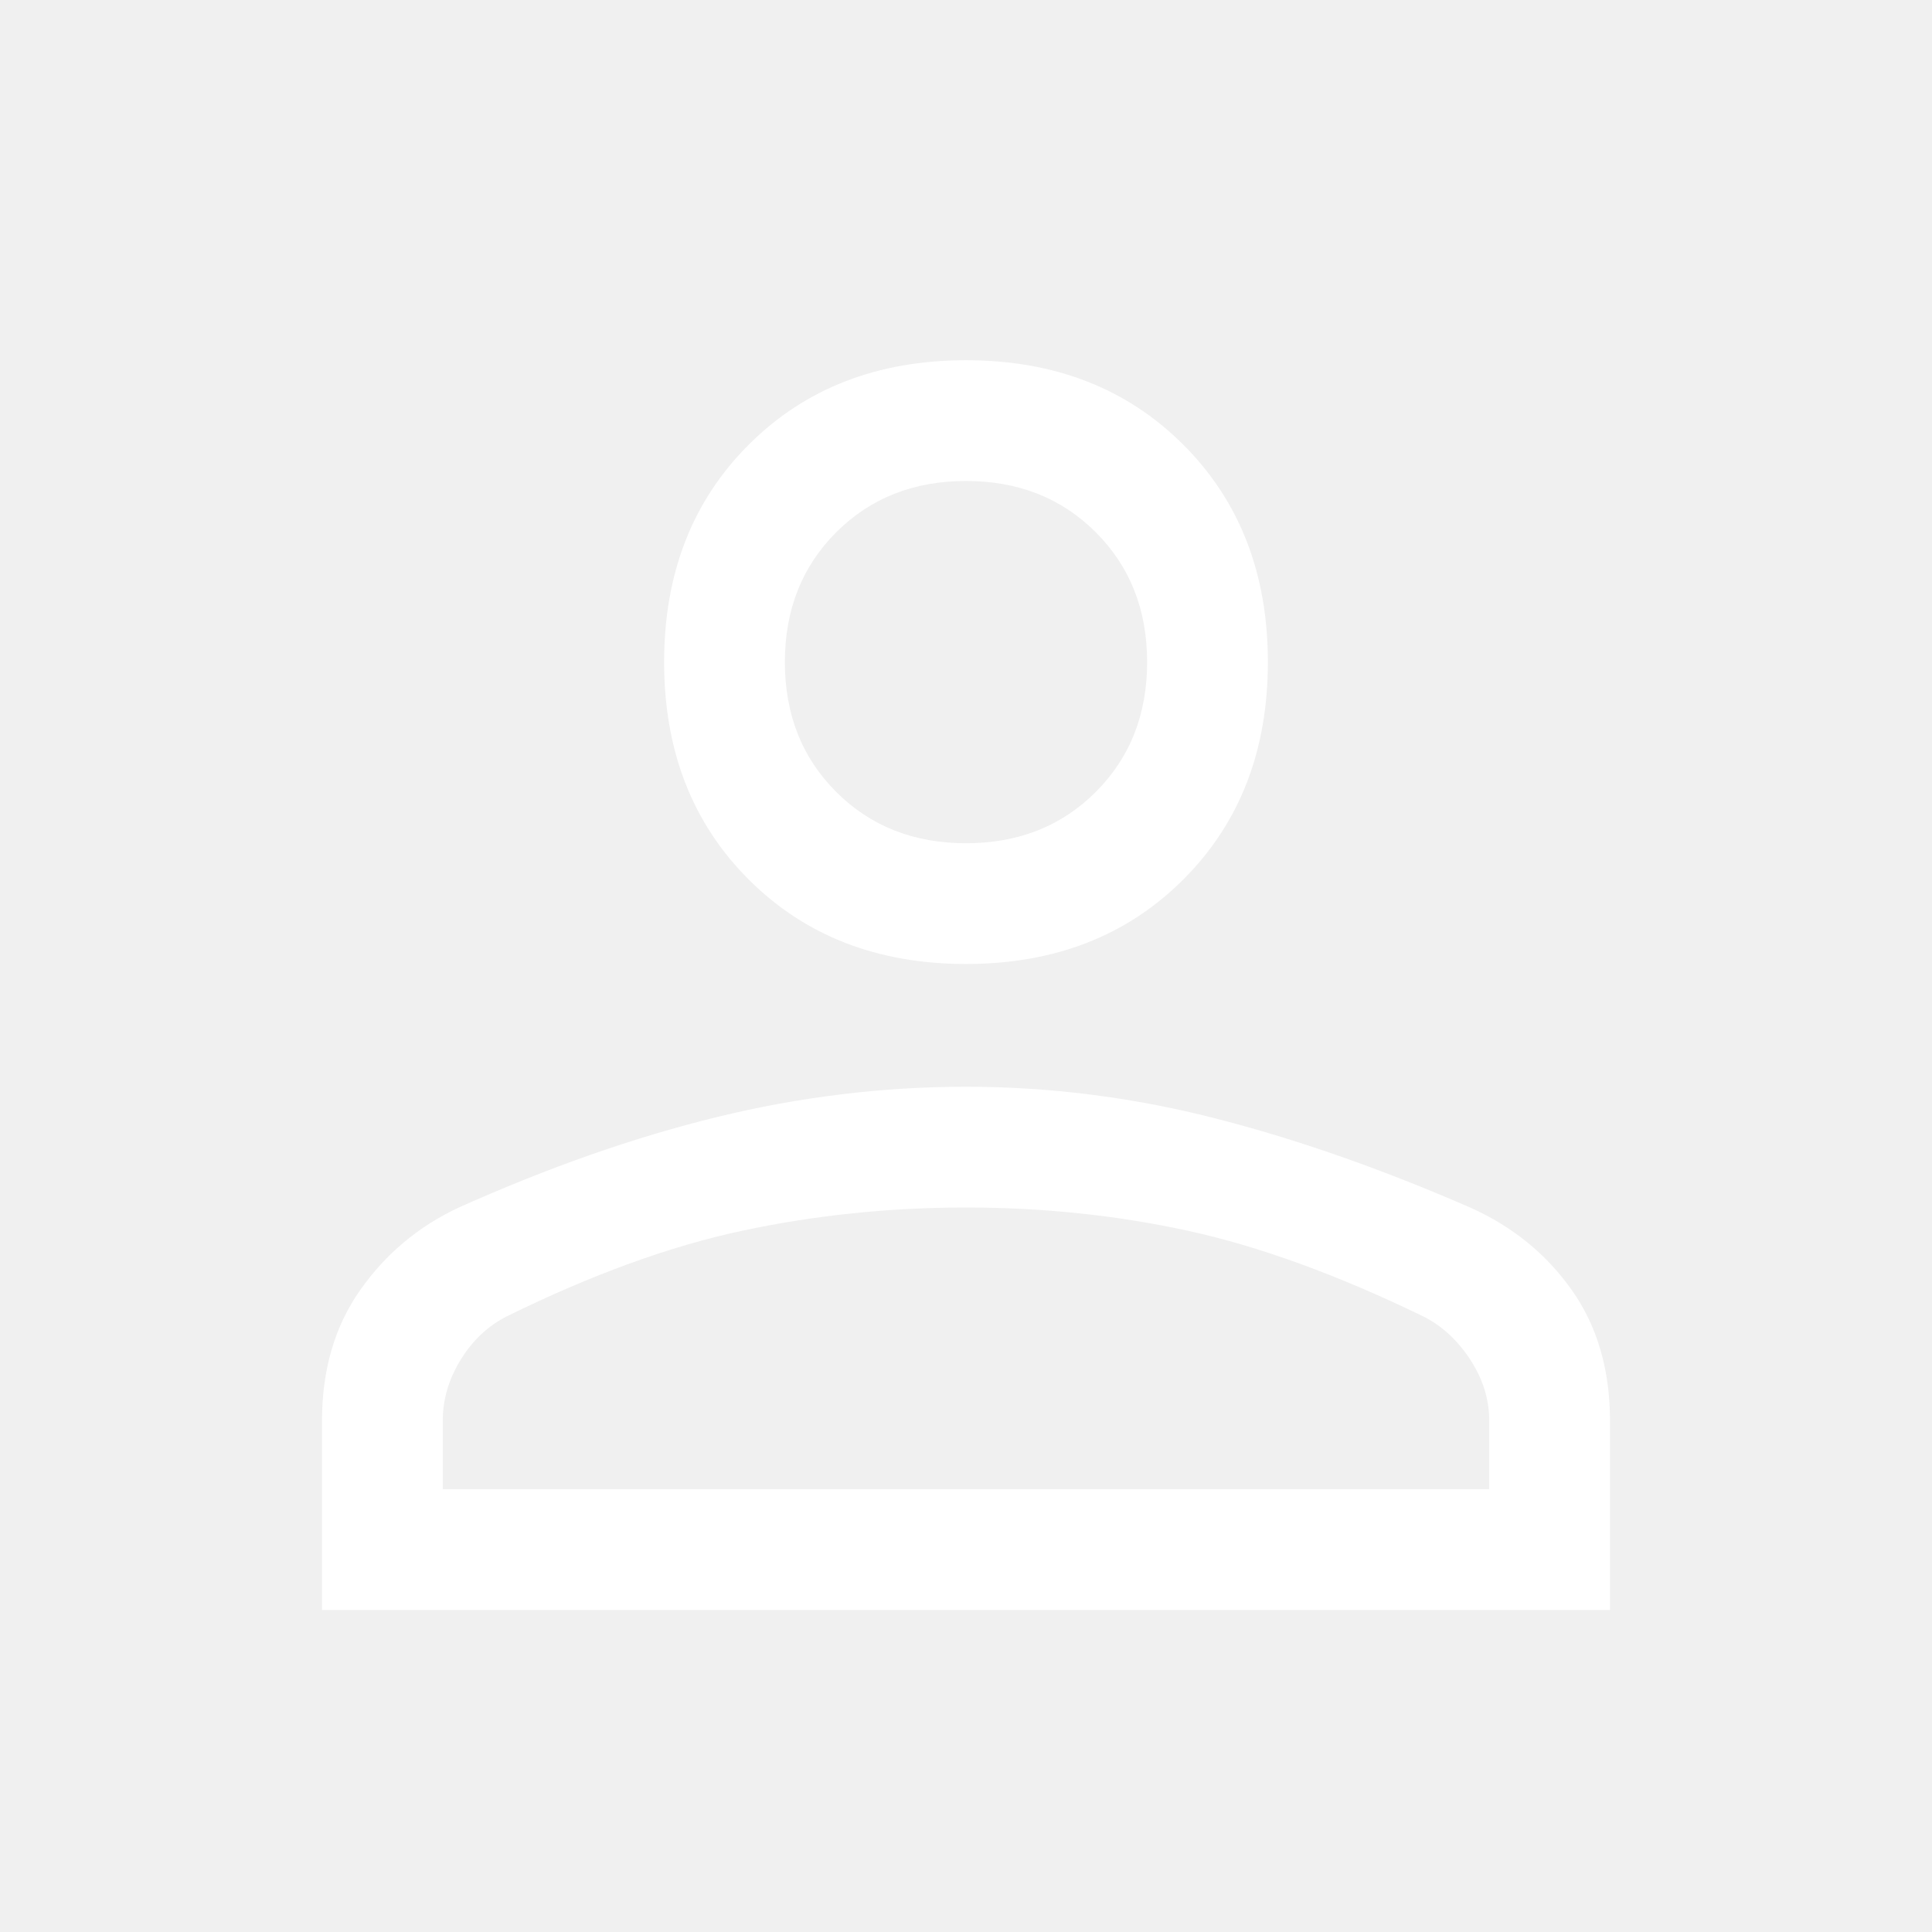
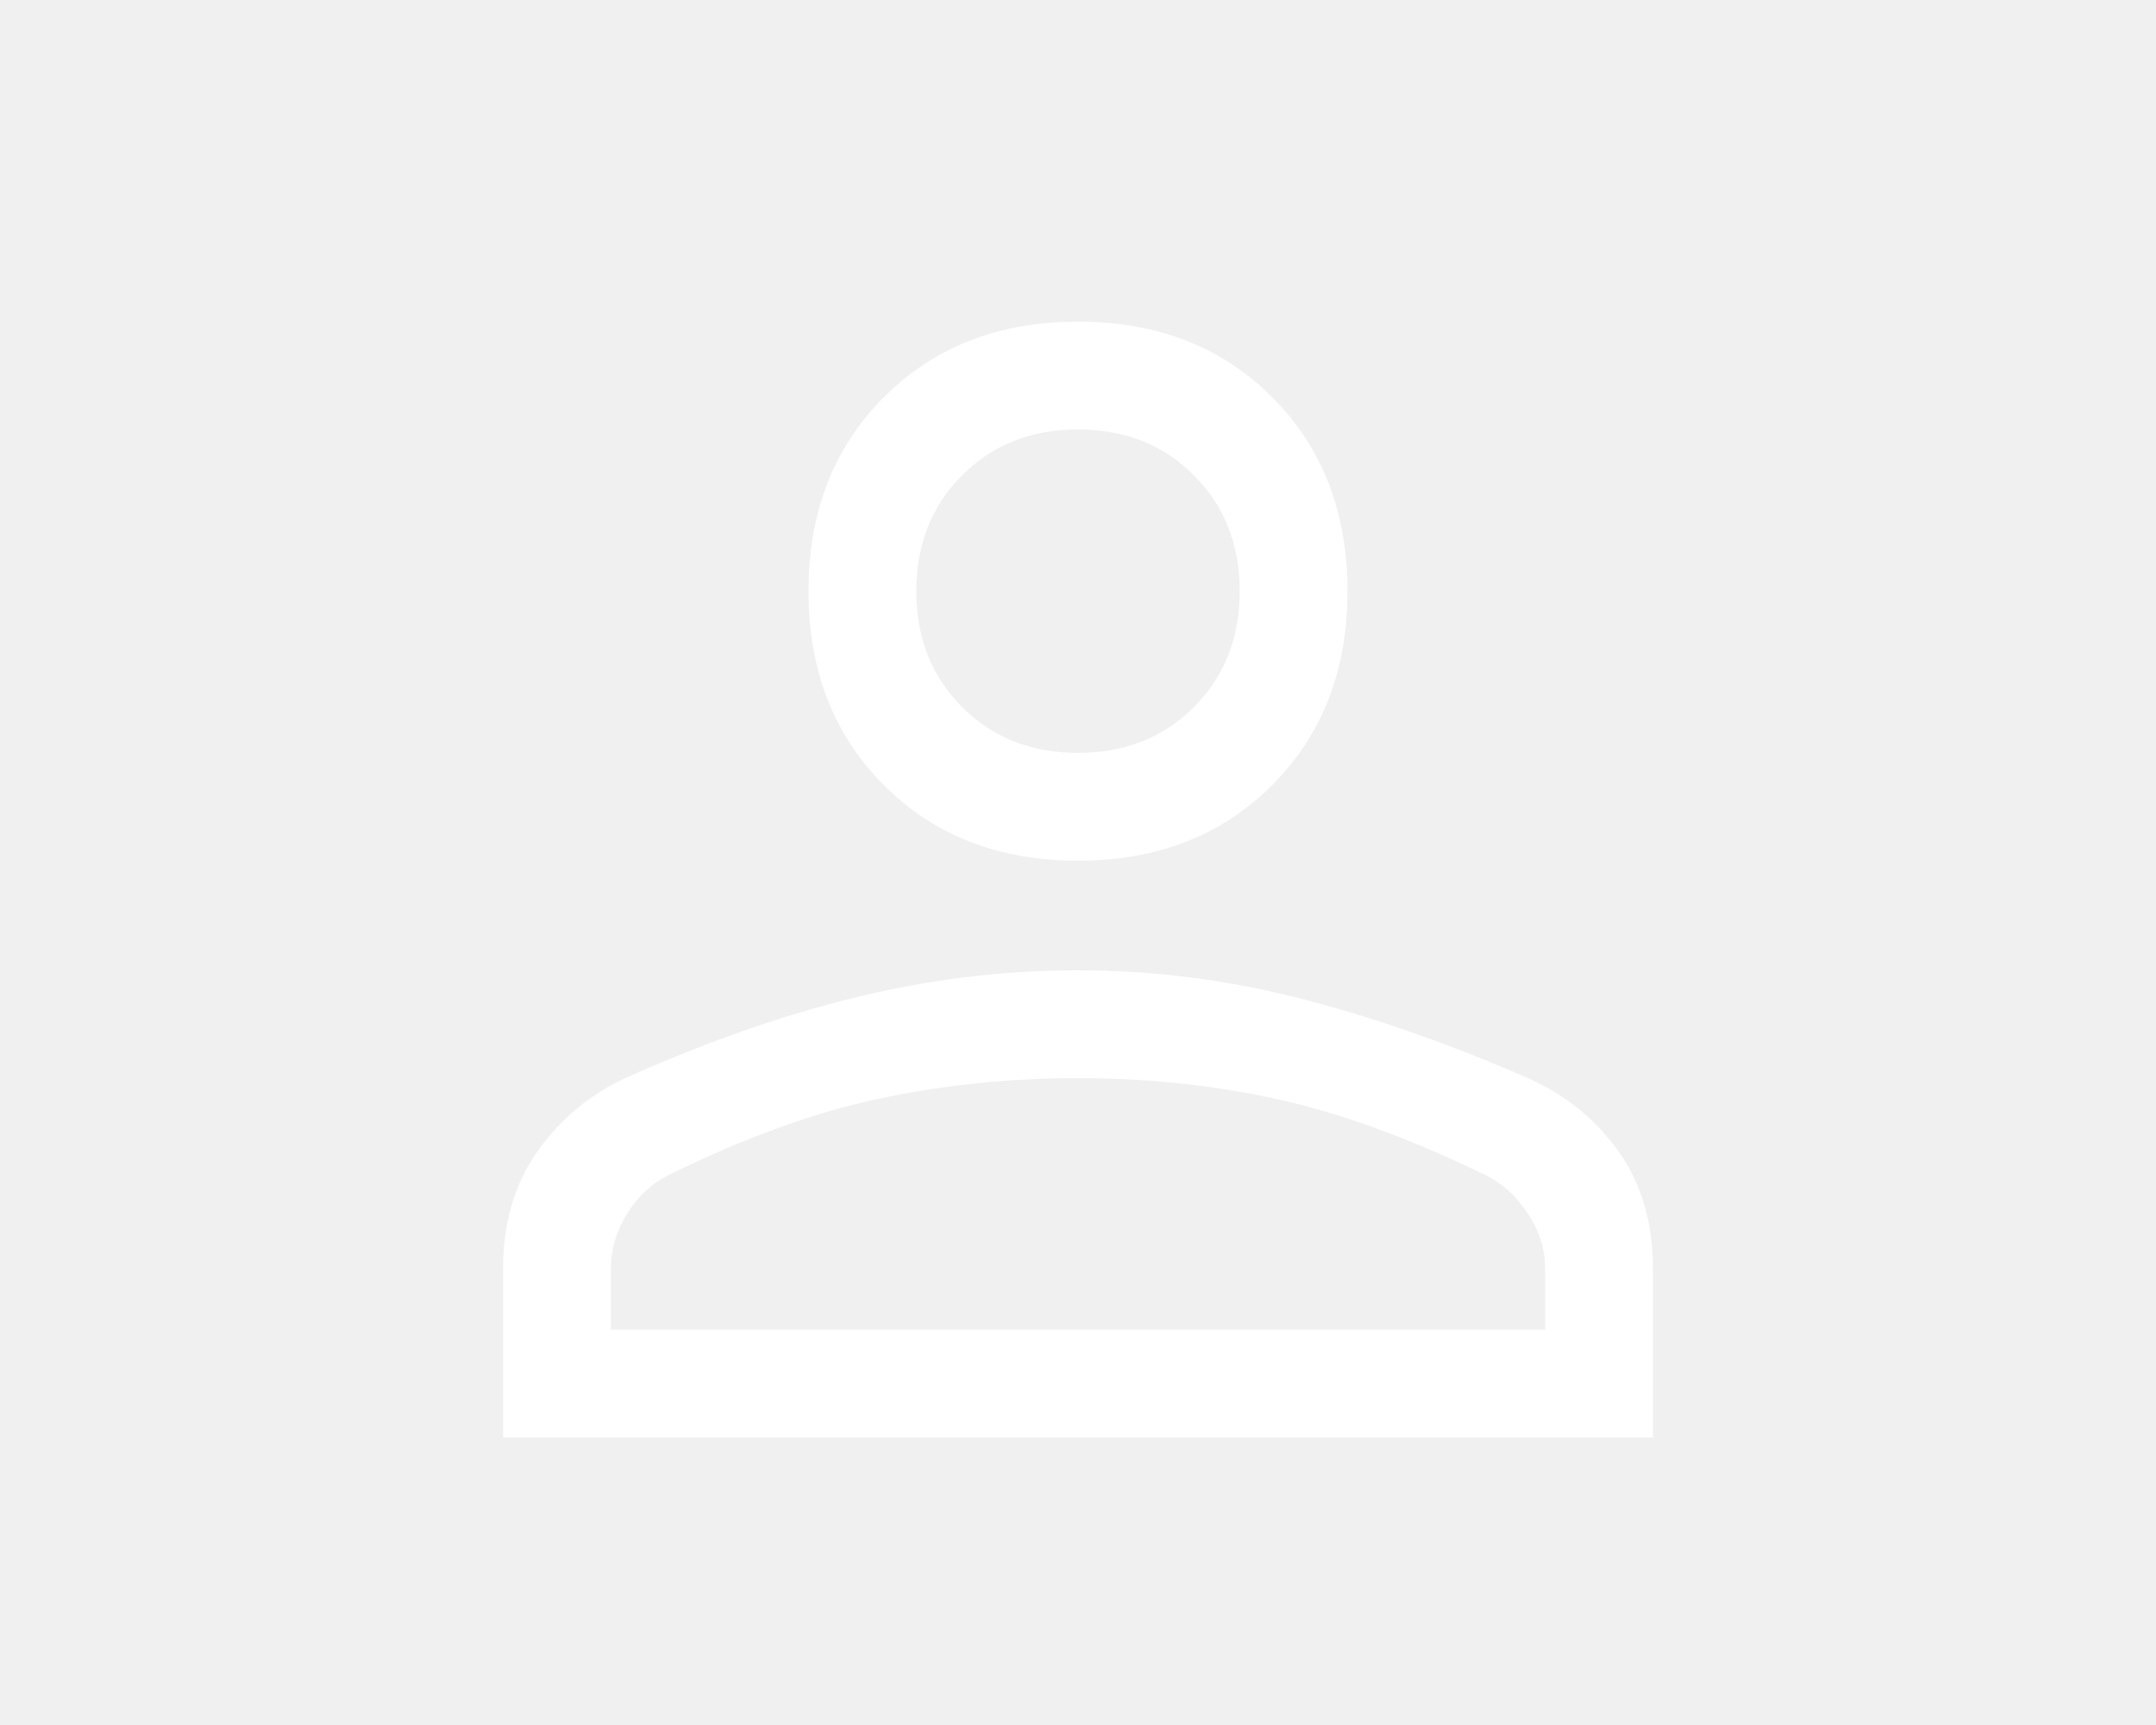
- <svg xmlns="http://www.w3.org/2000/svg" style="fill:#fff" height="48" viewBox="0 96 960 960" width="48">
+ <svg xmlns="http://www.w3.org/2000/svg" style="fill:#fff" height="48" viewBox="0 96 960 960" width="60">
  <path d="M480 575q-66 0-108-42t-42-108q0-66 42-108t108-42q66 0 108 42t42 108q0 66-42 108t-108 42ZM160 896v-94q0-38 19-65t49-41q67-30 128.5-45T480 636q62 0 123 15.5t127.921 44.694q31.301 14.126 50.19 40.966Q800 764 800 802v94H160Zm60-60h520v-34q0-16-9.5-30.5T707 750q-64-31-117-42.5T480 696q-57 0-111 11.5T252 750q-14 7-23 21.5t-9 30.5v34Zm260-321q39 0 64.5-25.5T570 425q0-39-25.5-64.5T480 335q-39 0-64.5 25.5T390 425q0 39 25.5 64.5T480 515Zm0-90Zm0 411Z" />
</svg>
